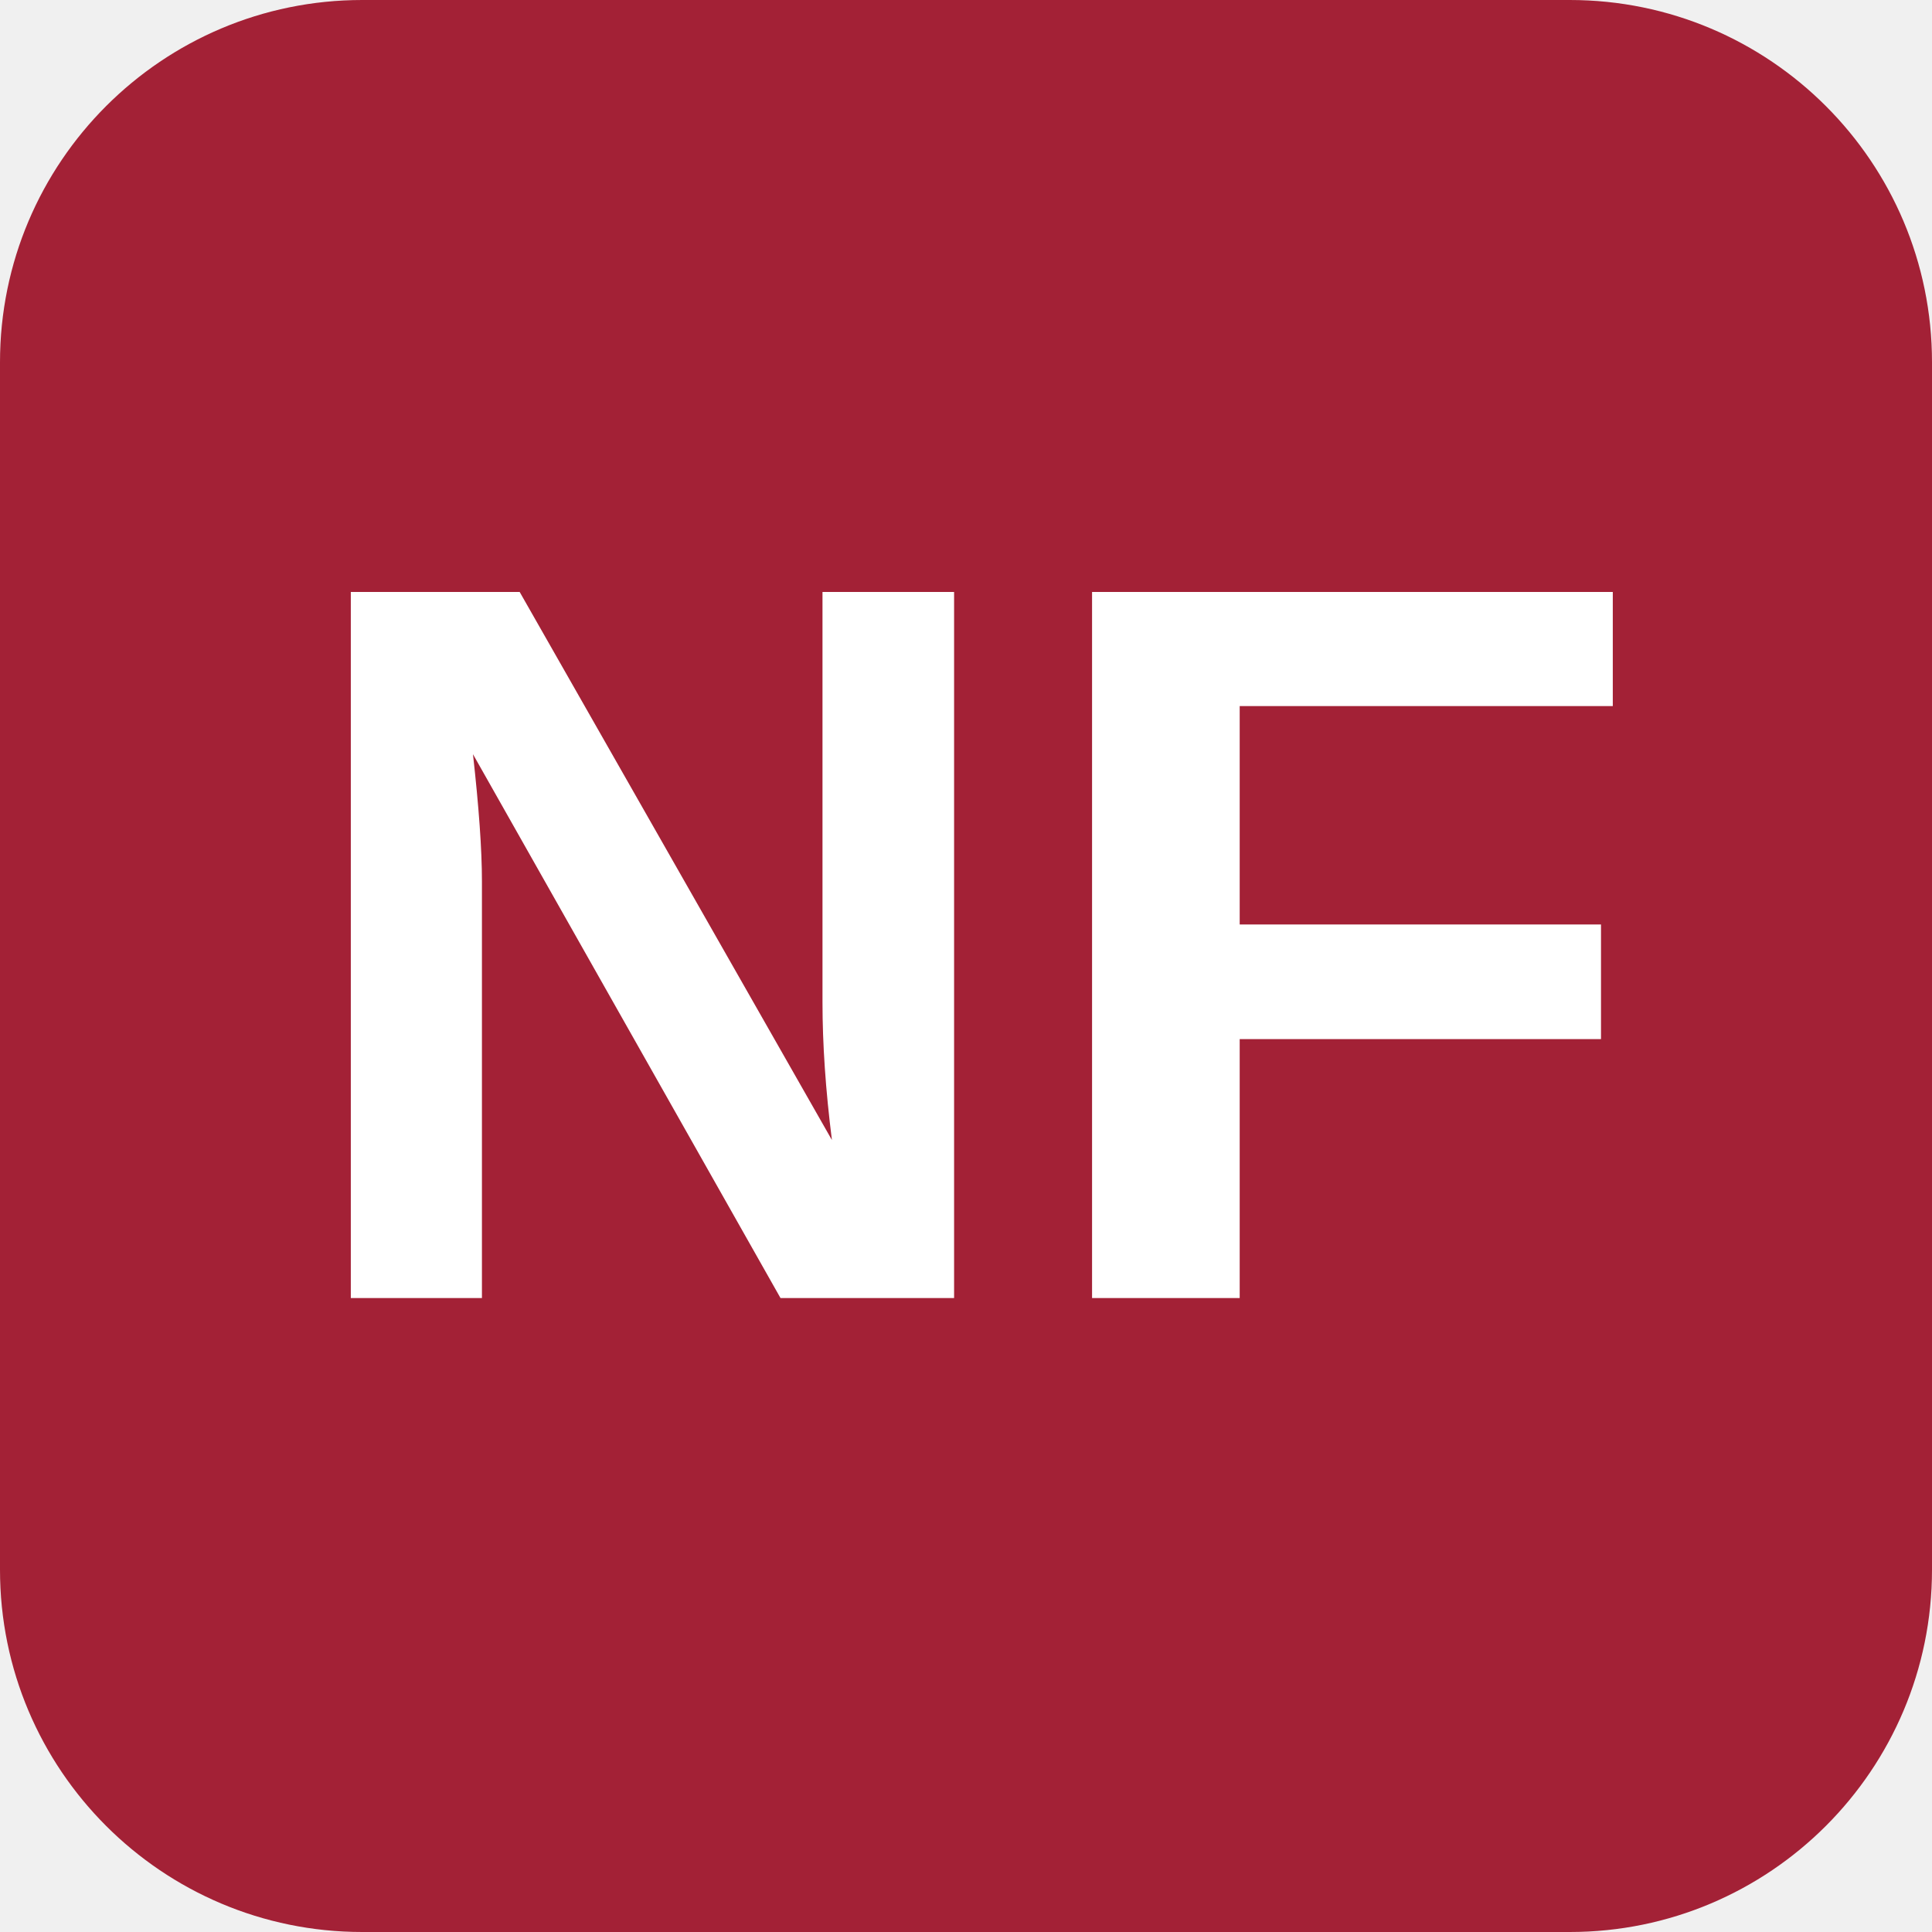
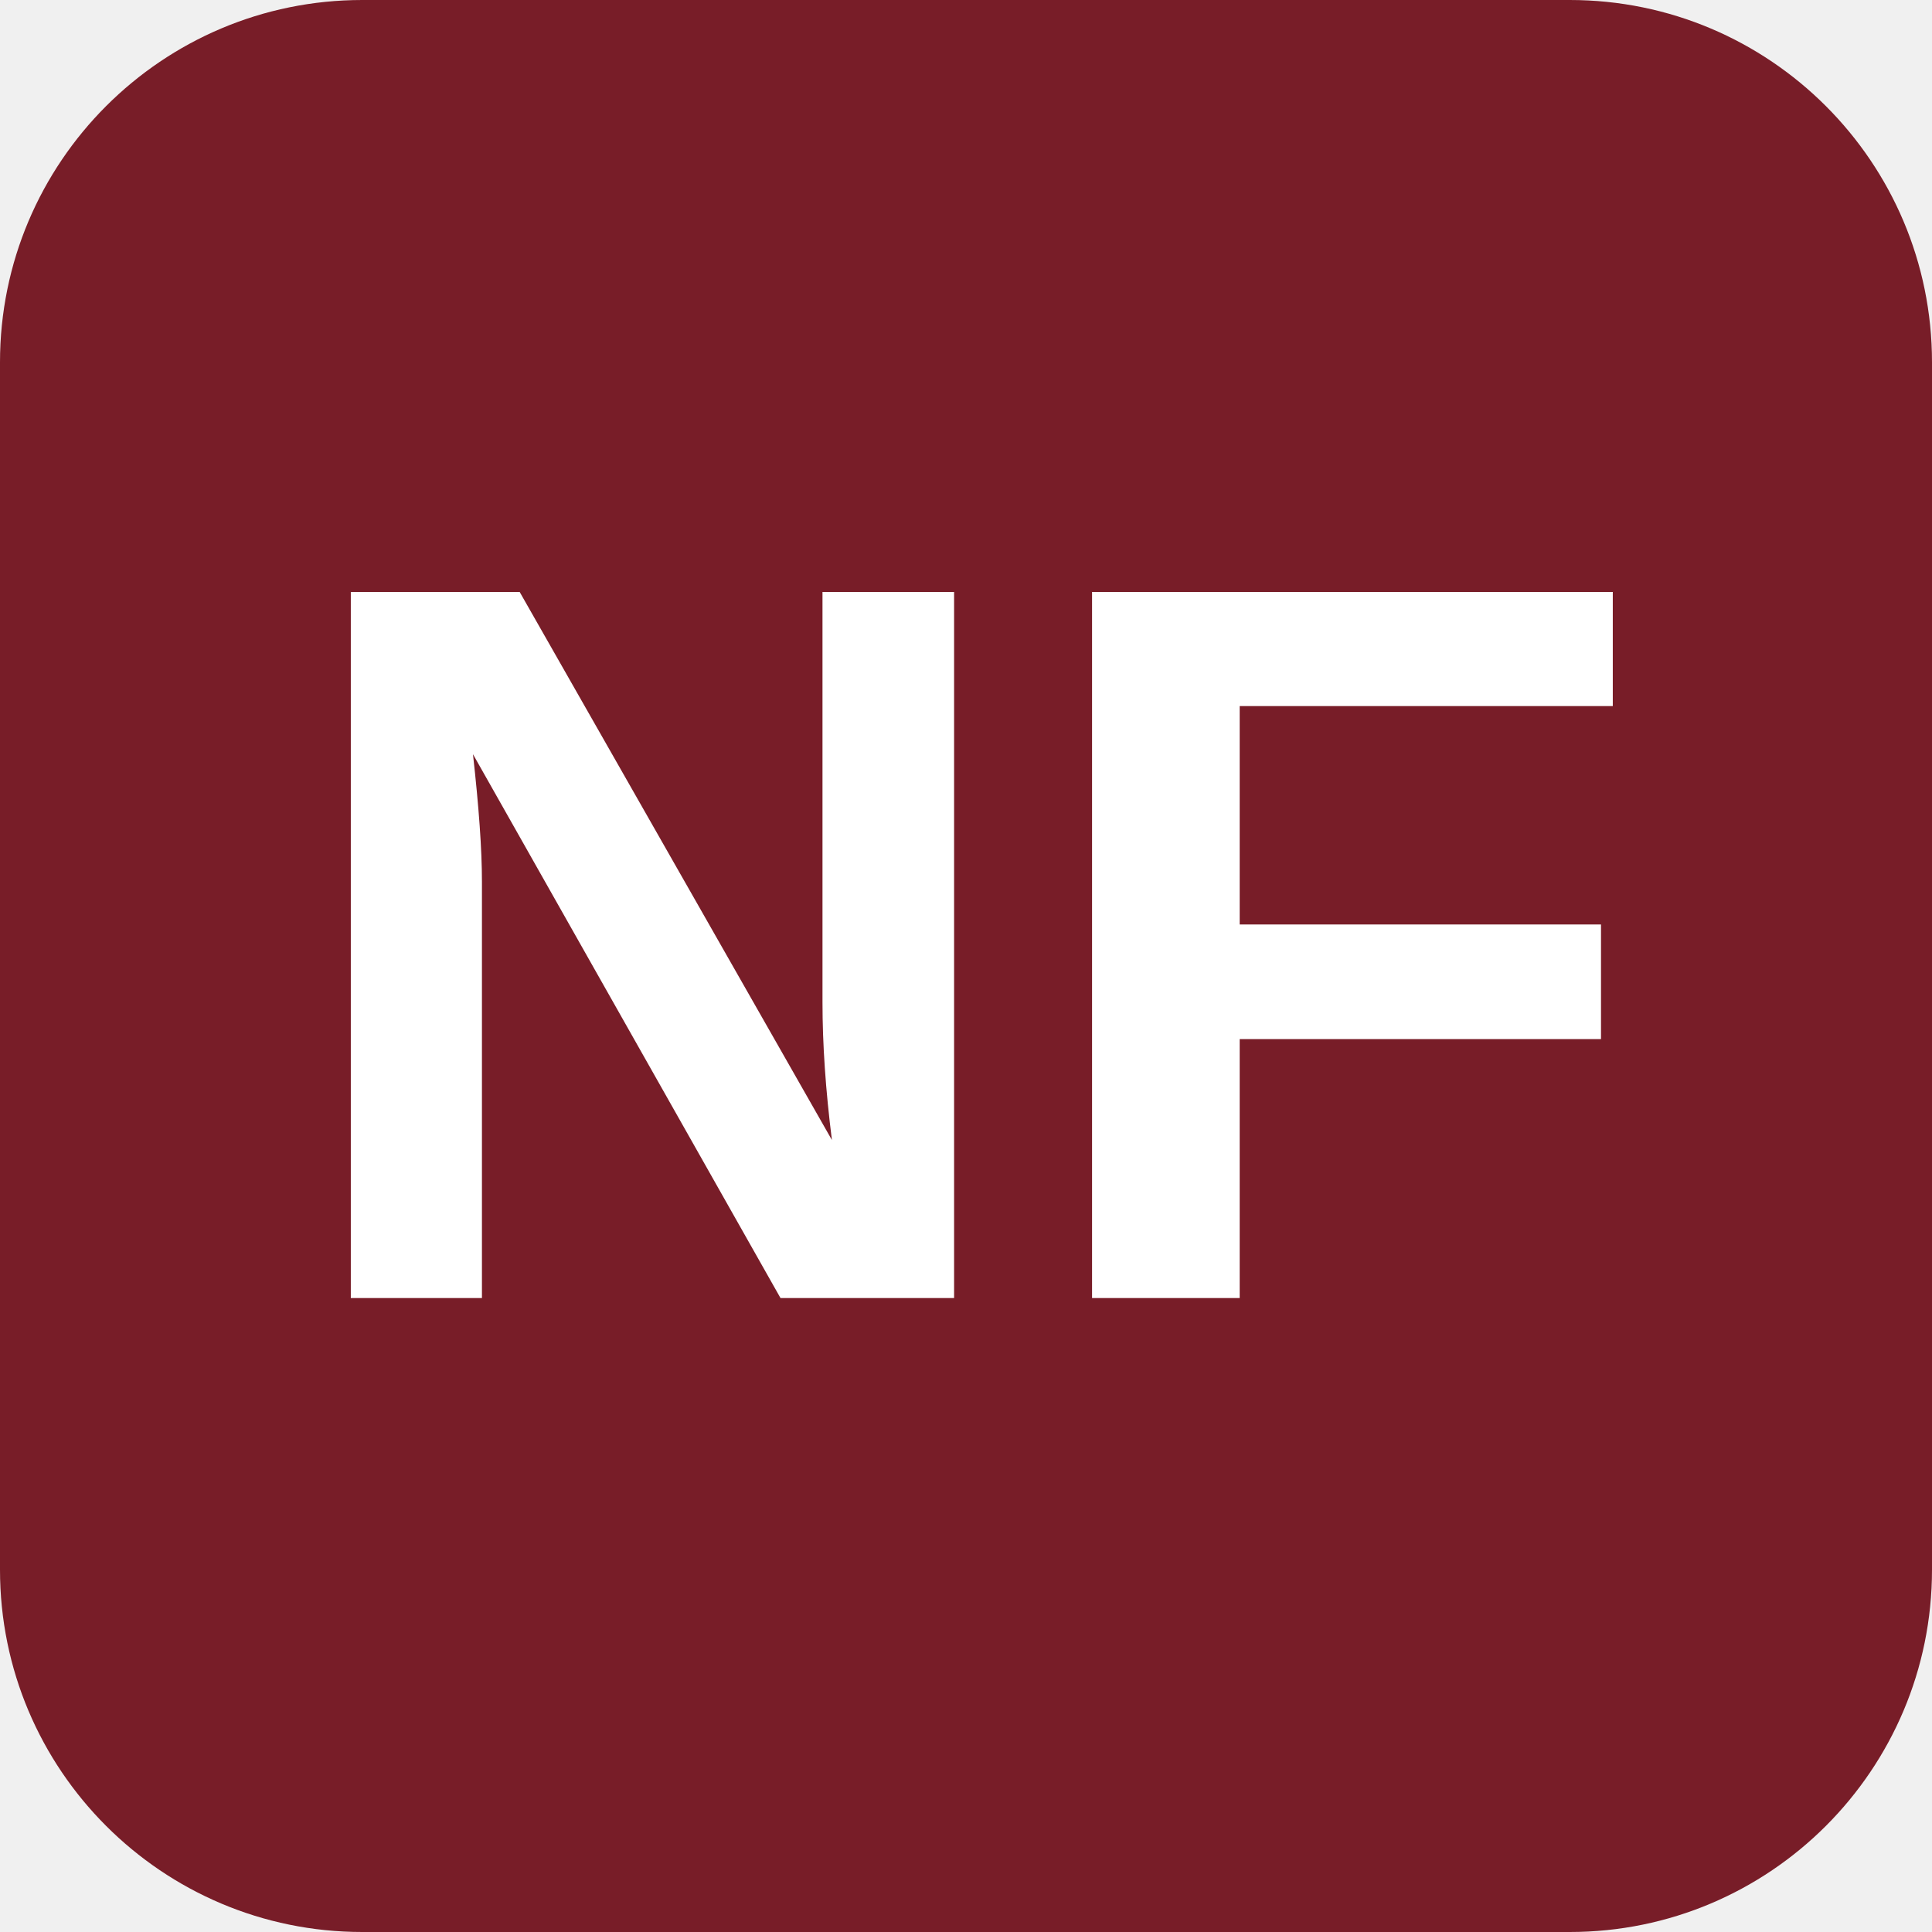
<svg xmlns="http://www.w3.org/2000/svg" viewBox="0 0 64 64">
-   <rect width="64" height="64" rx="12" fill="#a32136" />
+   <rect width="64" height="64" rx="12" fill="#781D28" />
  <text x="32" y="43" text-anchor="middle" fill="white" font-family="Arial,sans-serif" font-size="34" font-weight="bold">NF</text>
</svg>
